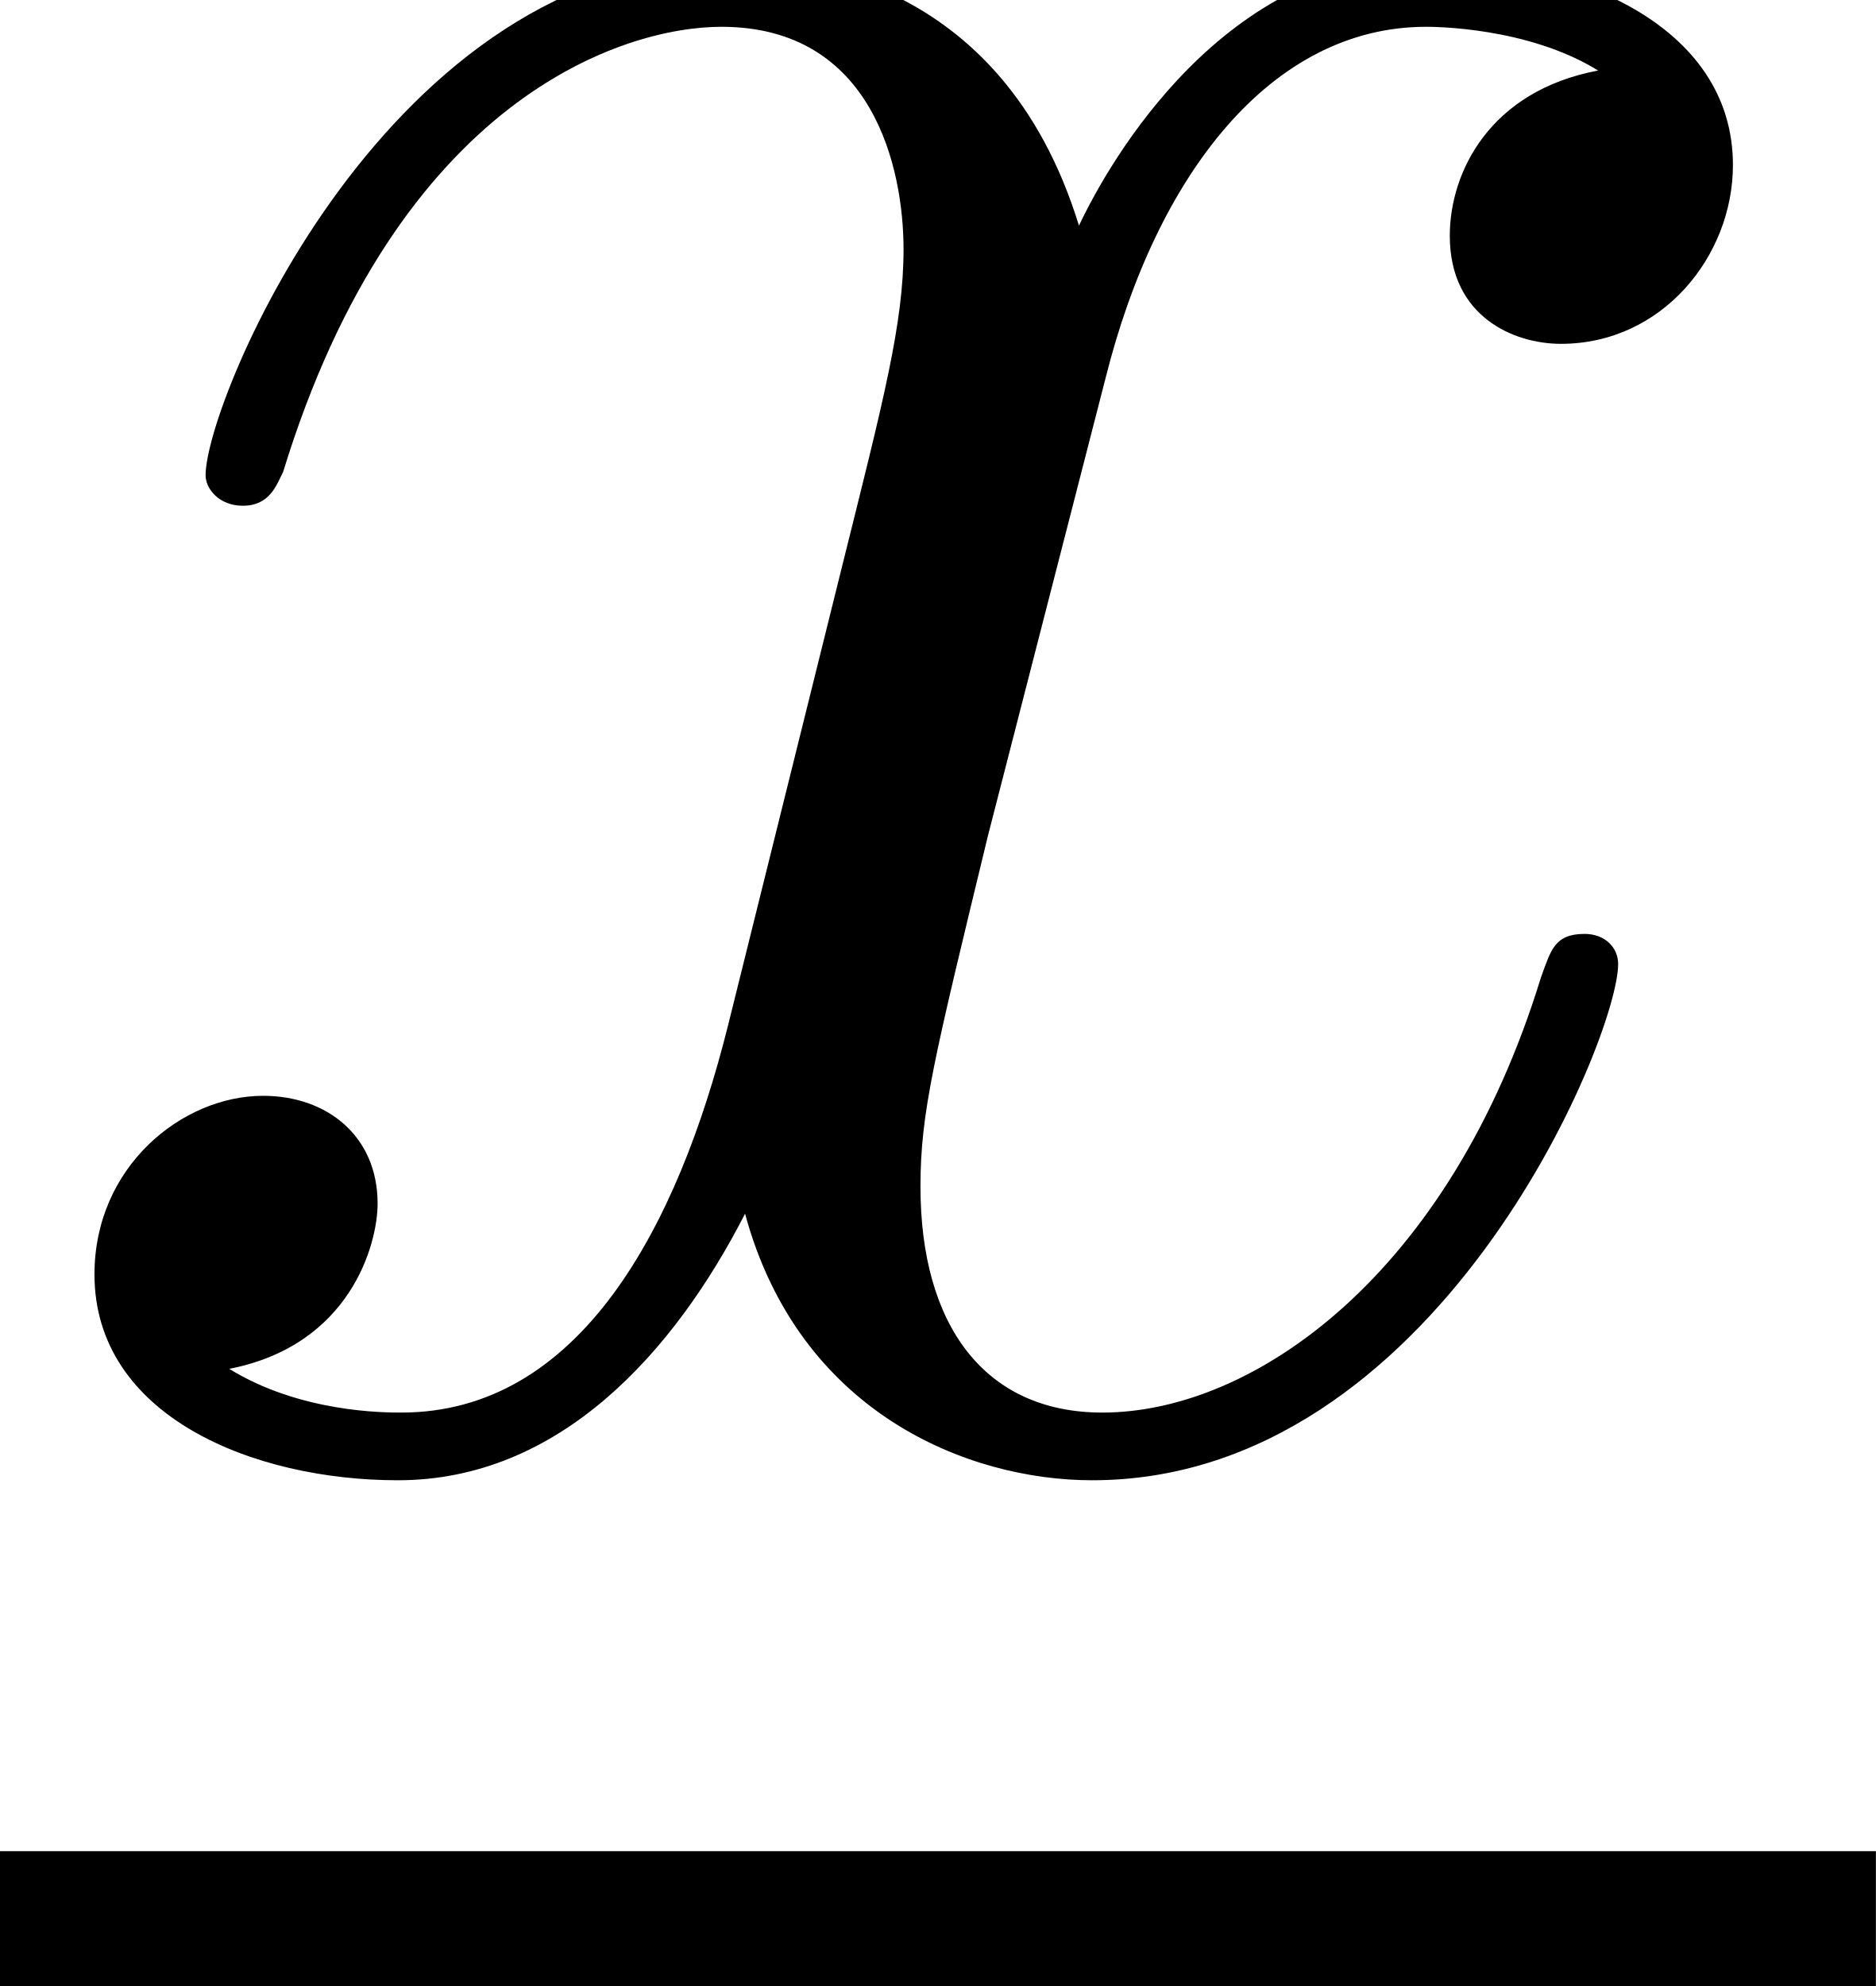
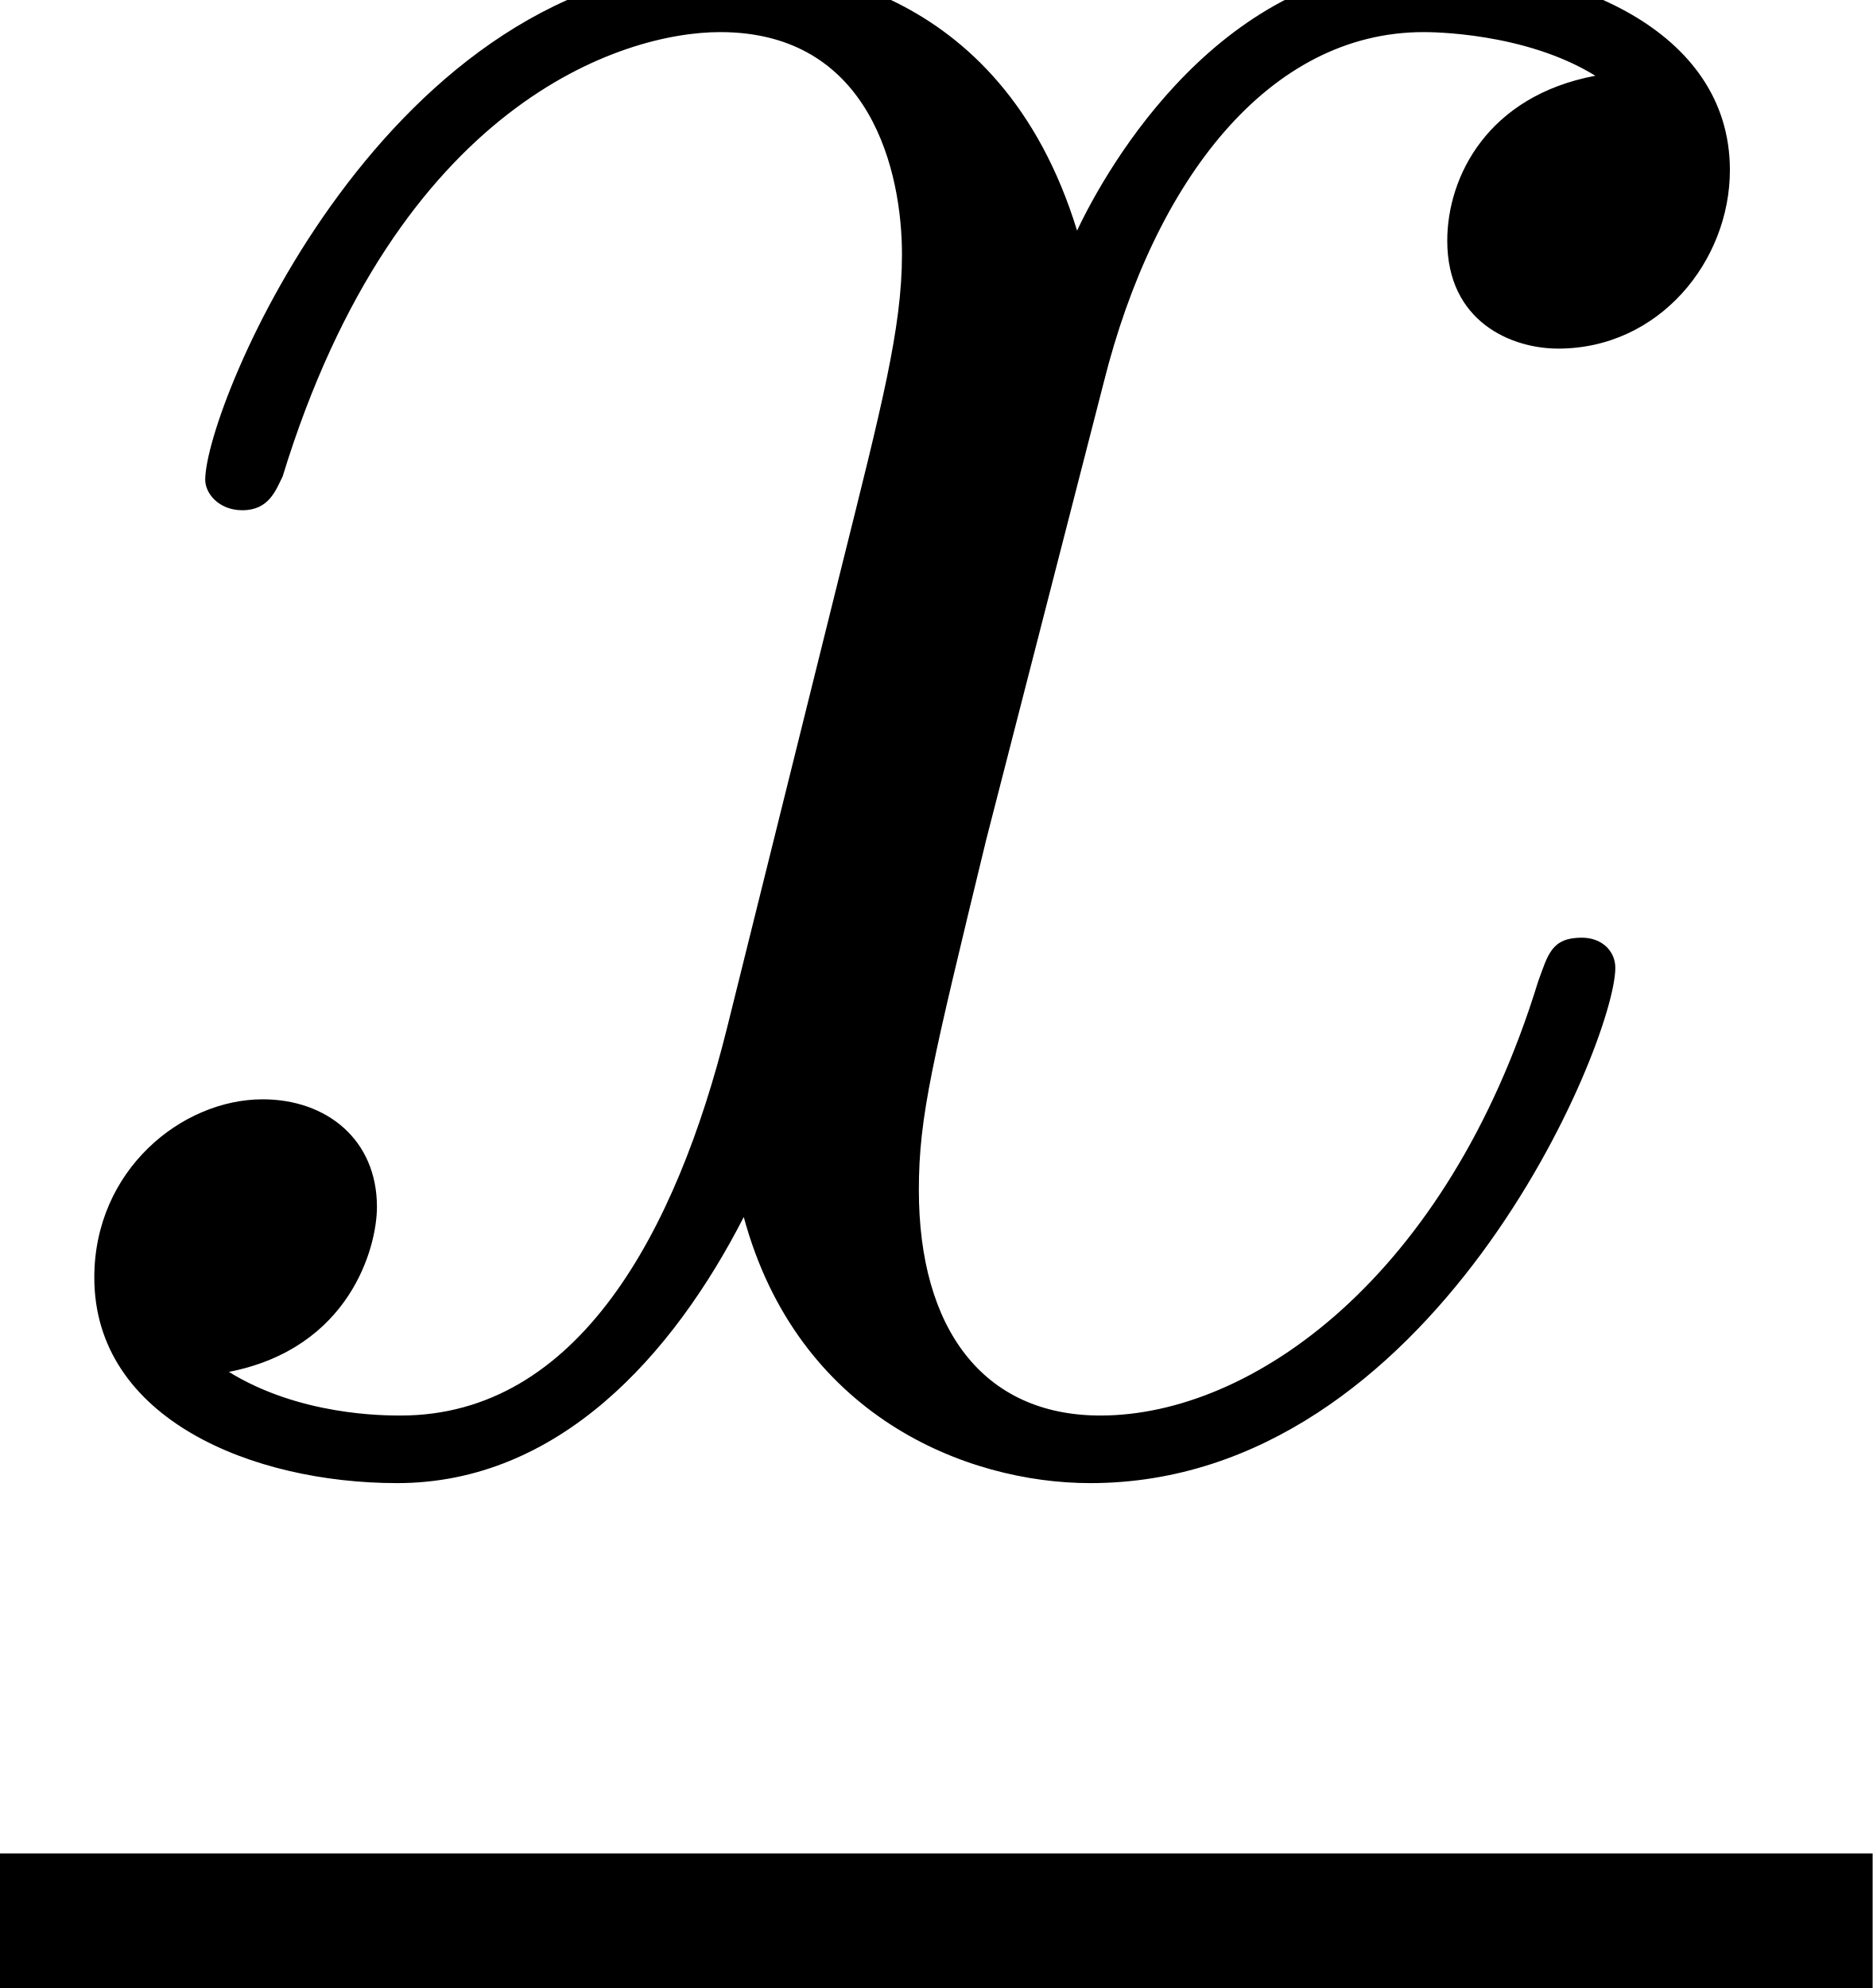
- <svg xmlns="http://www.w3.org/2000/svg" xmlns:xlink="http://www.w3.org/1999/xlink" height="7.041pt" version="1.1" viewBox="0 -5.128 6.652 7.041" width="6.652pt">
+ <svg xmlns="http://www.w3.org/2000/svg" xmlns:xlink="http://www.w3.org/1999/xlink" height="7.06pt" version="1.1" viewBox="0 -5.147 6.652 7.06" width="6.652pt">
  <defs>
    <path d="M5.667 -4.878C5.284 -4.806 5.141 -4.519 5.141 -4.292C5.141 -4.005 5.368 -3.909 5.535 -3.909C5.894 -3.909 6.145 -4.22 6.145 -4.543C6.145 -5.045 5.571 -5.272 5.069 -5.272C4.34 -5.272 3.933 -4.555 3.826 -4.328C3.551 -5.224 2.809 -5.272 2.594 -5.272C1.375 -5.272 0.729 -3.706 0.729 -3.443C0.729 -3.395 0.777 -3.335 0.861 -3.335C0.956 -3.335 0.98 -3.407 1.004 -3.455C1.411 -4.782 2.212 -5.033 2.558 -5.033C3.096 -5.033 3.204 -4.531 3.204 -4.244C3.204 -3.981 3.132 -3.706 2.989 -3.132L2.582 -1.494C2.403 -0.777 2.056 -0.12 1.423 -0.12C1.363 -0.12 1.064 -0.12 0.813 -0.275C1.243 -0.359 1.339 -0.717 1.339 -0.861C1.339 -1.1 1.16 -1.243 0.933 -1.243C0.646 -1.243 0.335 -0.992 0.335 -0.61C0.335 -0.108 0.897 0.12 1.411 0.12C1.985 0.12 2.391 -0.335 2.642 -0.825C2.833 -0.12 3.431 0.12 3.873 0.12C5.093 0.12 5.738 -1.447 5.738 -1.71C5.738 -1.769 5.691 -1.817 5.619 -1.817C5.511 -1.817 5.499 -1.757 5.464 -1.662C5.141 -0.61 4.447 -0.12 3.909 -0.12C3.491 -0.12 3.264 -0.43 3.264 -0.921C3.264 -1.184 3.312 -1.375 3.503 -2.164L3.921 -3.79C4.101 -4.507 4.507 -5.033 5.057 -5.033C5.081 -5.033 5.416 -5.033 5.667 -4.878Z" id="g0-120" />
  </defs>
  <g id="page1">
    <use x="0" xlink:href="#g0-120" y="0" />
    <rect height="0.478" width="6.652" x="0" y="1.435" />
  </g>
</svg>
